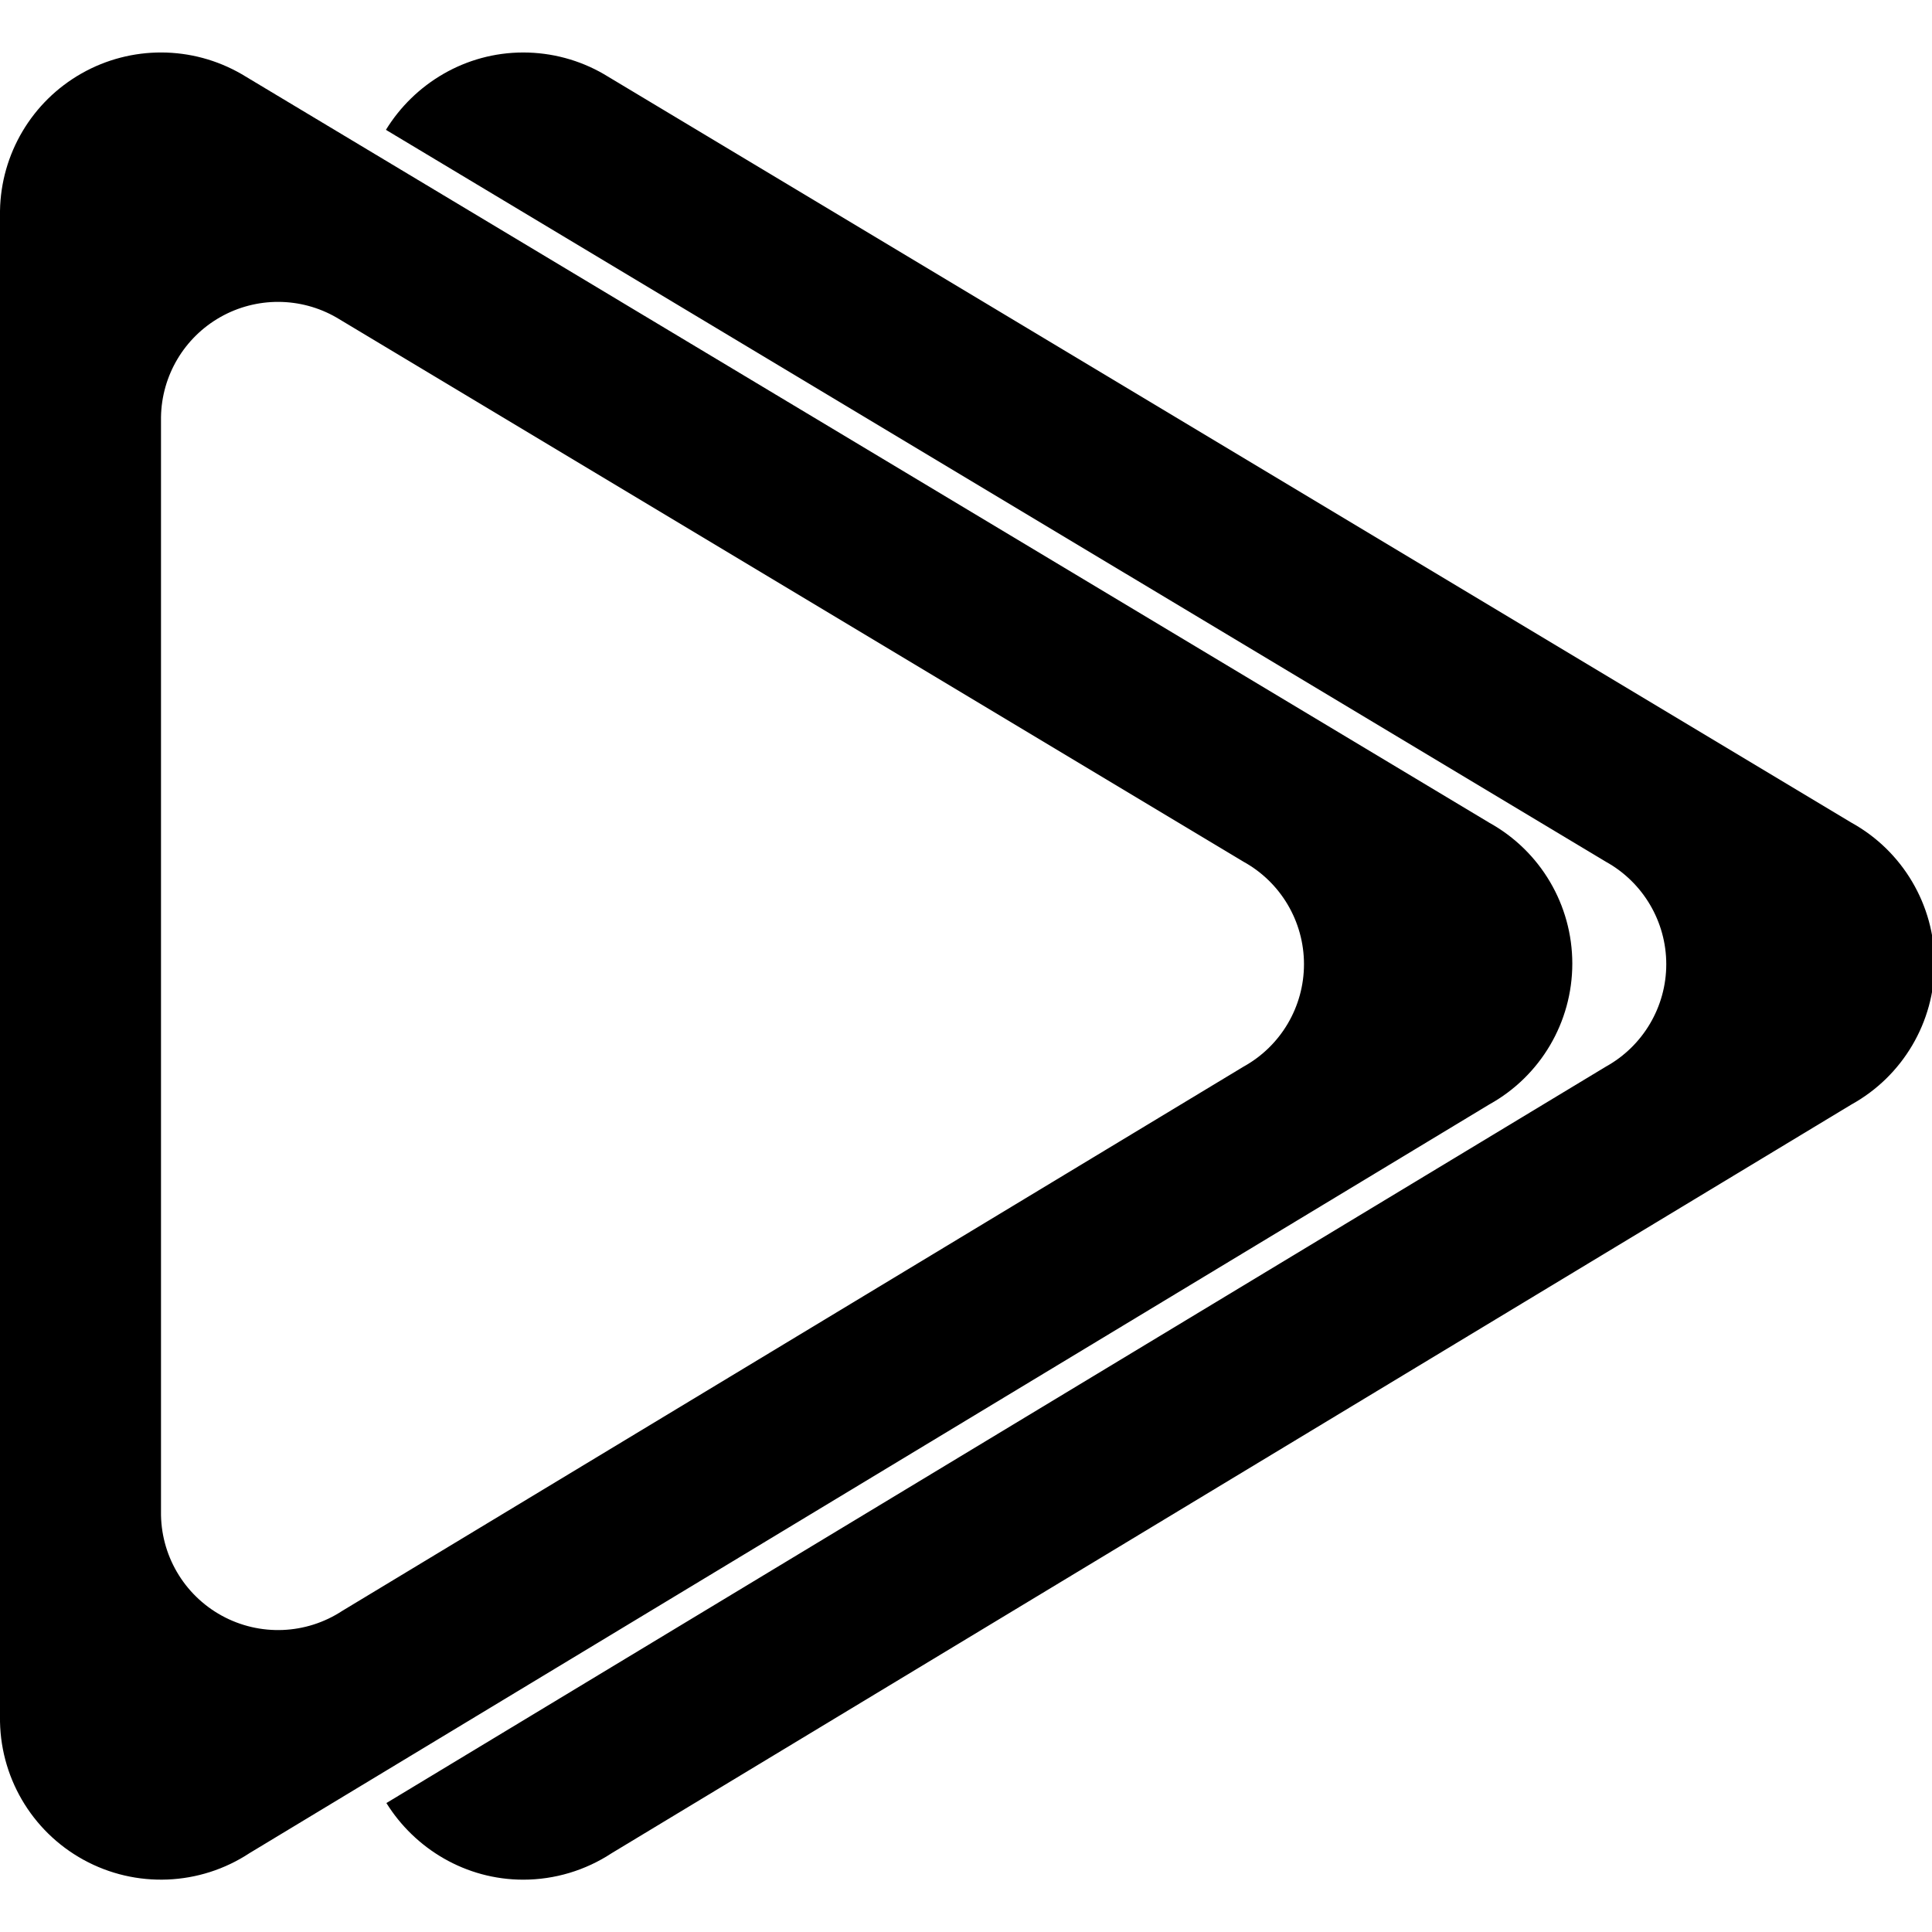
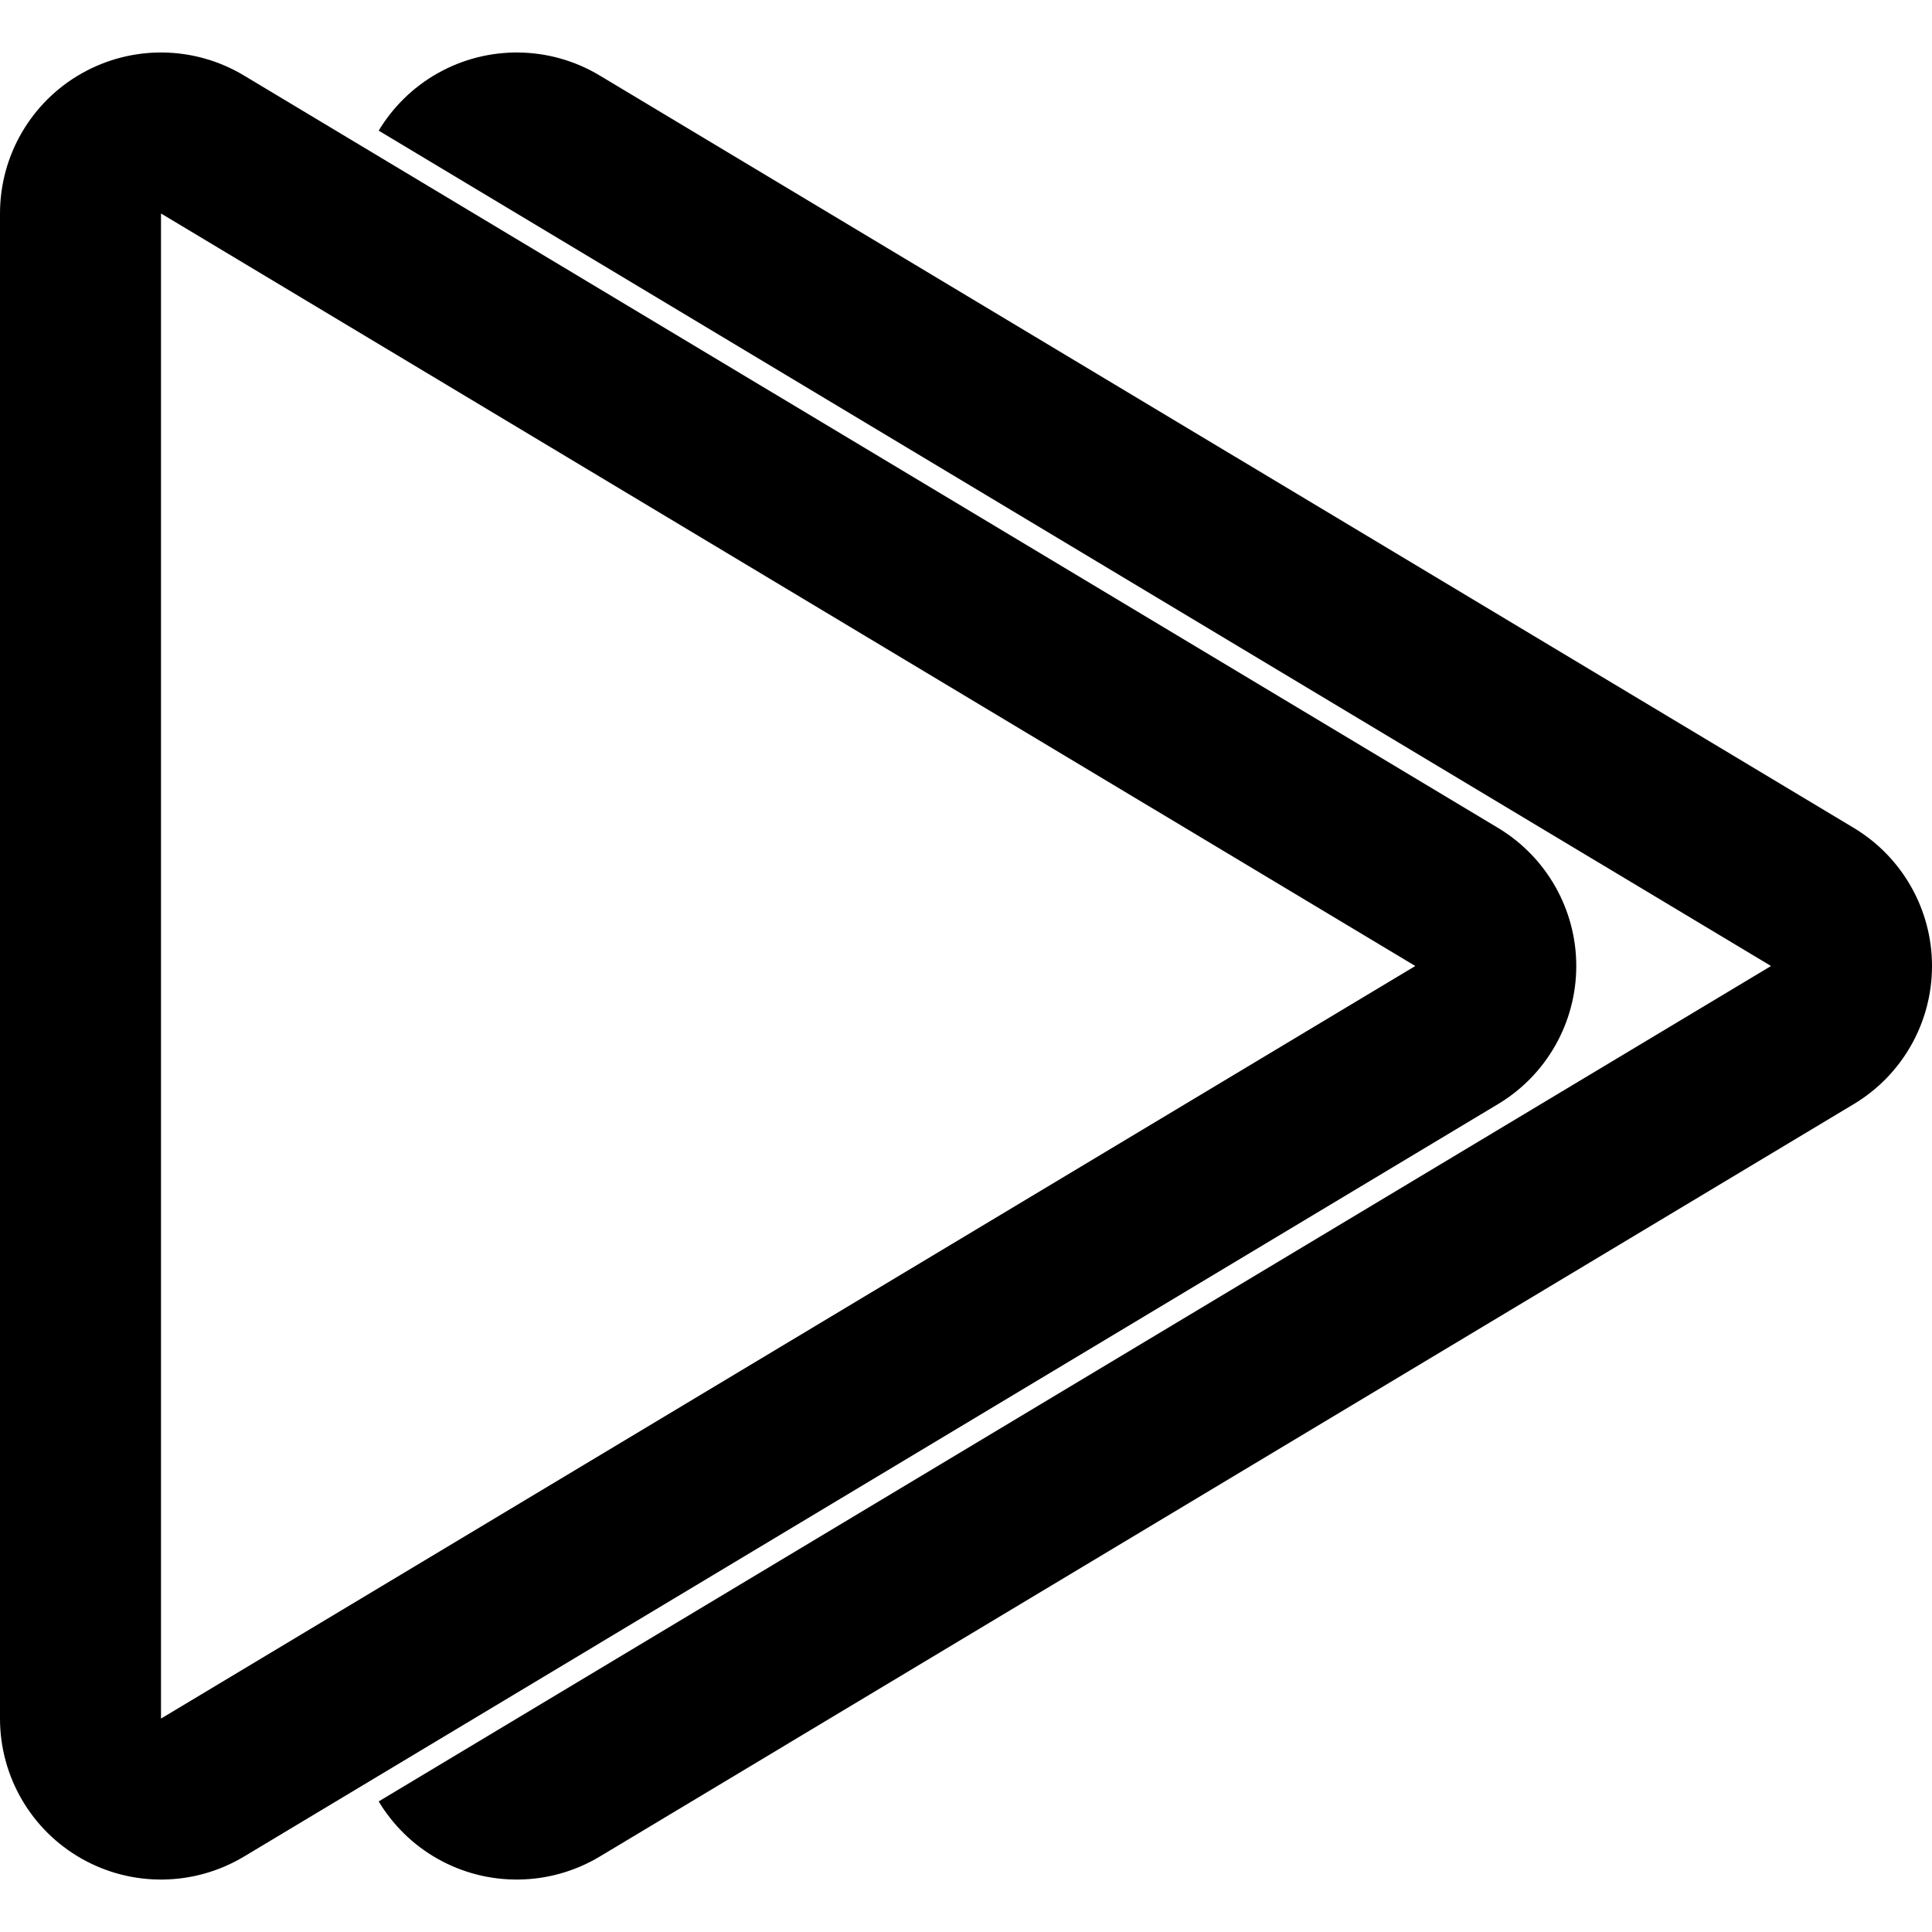
- <svg xmlns="http://www.w3.org/2000/svg" height="24" viewBox="0 0 24 24" width="24" focusable="false" aria-hidden="true" style="pointer-events: none; display: inherit; width: 100%; height: 100%;">
-   <path d="M0 2.62A2 2 0 013 .92L18.5 10.22A2 2 0 0118.5 13.72L3.1 23.02A2 2 0 010 21.32ZM2 18.774A1.454 1.454 90 004.253 20.01L15.448 13.25A1.454 1.454 90 0015.448 10.705L4.181 3.945A1.454 1.454 90 002 5.181ZM4.794,1.613C5.147,1.038 5.782,0.652 6.5,0.652C6.851,0.652 7.196,0.744 7.5,0.92L23,10.22C23.636,10.572 24.032,11.243 24.032,11.97C24.032,12.697 23.636,13.368 23,13.72L7.6,23.02C7.273,23.235 6.891,23.35 6.5,23.35C5.786,23.35 5.154,22.967 4.8,22.398L19.949,13.25C20.411,12.994 20.699,12.506 20.699,11.978C20.699,11.449 20.411,10.961 19.949,10.705L4.794,1.613Z" />
+ <svg xmlns="http://www.w3.org/2000/svg" width="100%" height="100%" viewBox="0 0 24 24" version="1.1" xml:space="preserve" style="fill-rule:evenodd;clip-rule:evenodd;stroke-linejoin:round;stroke-miterlimit:2;">
+   <g transform="matrix(1,0,0,1,4.419108,0)">
+     <path d="M0.285,1.623C0.46,1.332 0.709,1.085 1.014,0.912C1.641,0.557 2.411,0.566 3.029,0.937L18.61,10.285C19.212,10.647 19.581,11.298 19.581,12C19.581,12.703 19.212,13.354 18.61,13.715L3.029,23.064C2.411,23.434 1.641,23.444 1.014,23.089C0.709,22.916 0.46,22.669 0.285,22.378L17.581,12L0.285,1.623Z" />
+   </g>
+   <path d="M-0,2.652C-0,1.932 0.387,1.267 1.014,0.912C1.641,0.557 2.411,0.566 3.029,0.937L18.61,10.285C19.212,10.647 19.581,11.298 19.581,12C19.581,12.703 19.212,13.354 18.61,13.715L3.029,23.064C2.411,23.434 1.641,23.444 1.014,23.089C0.387,22.734 -0,22.069 -0,21.349L-0,2.652ZM2,2.652L2,21.349L17.581,12L2,2.652Z" />
</svg>
